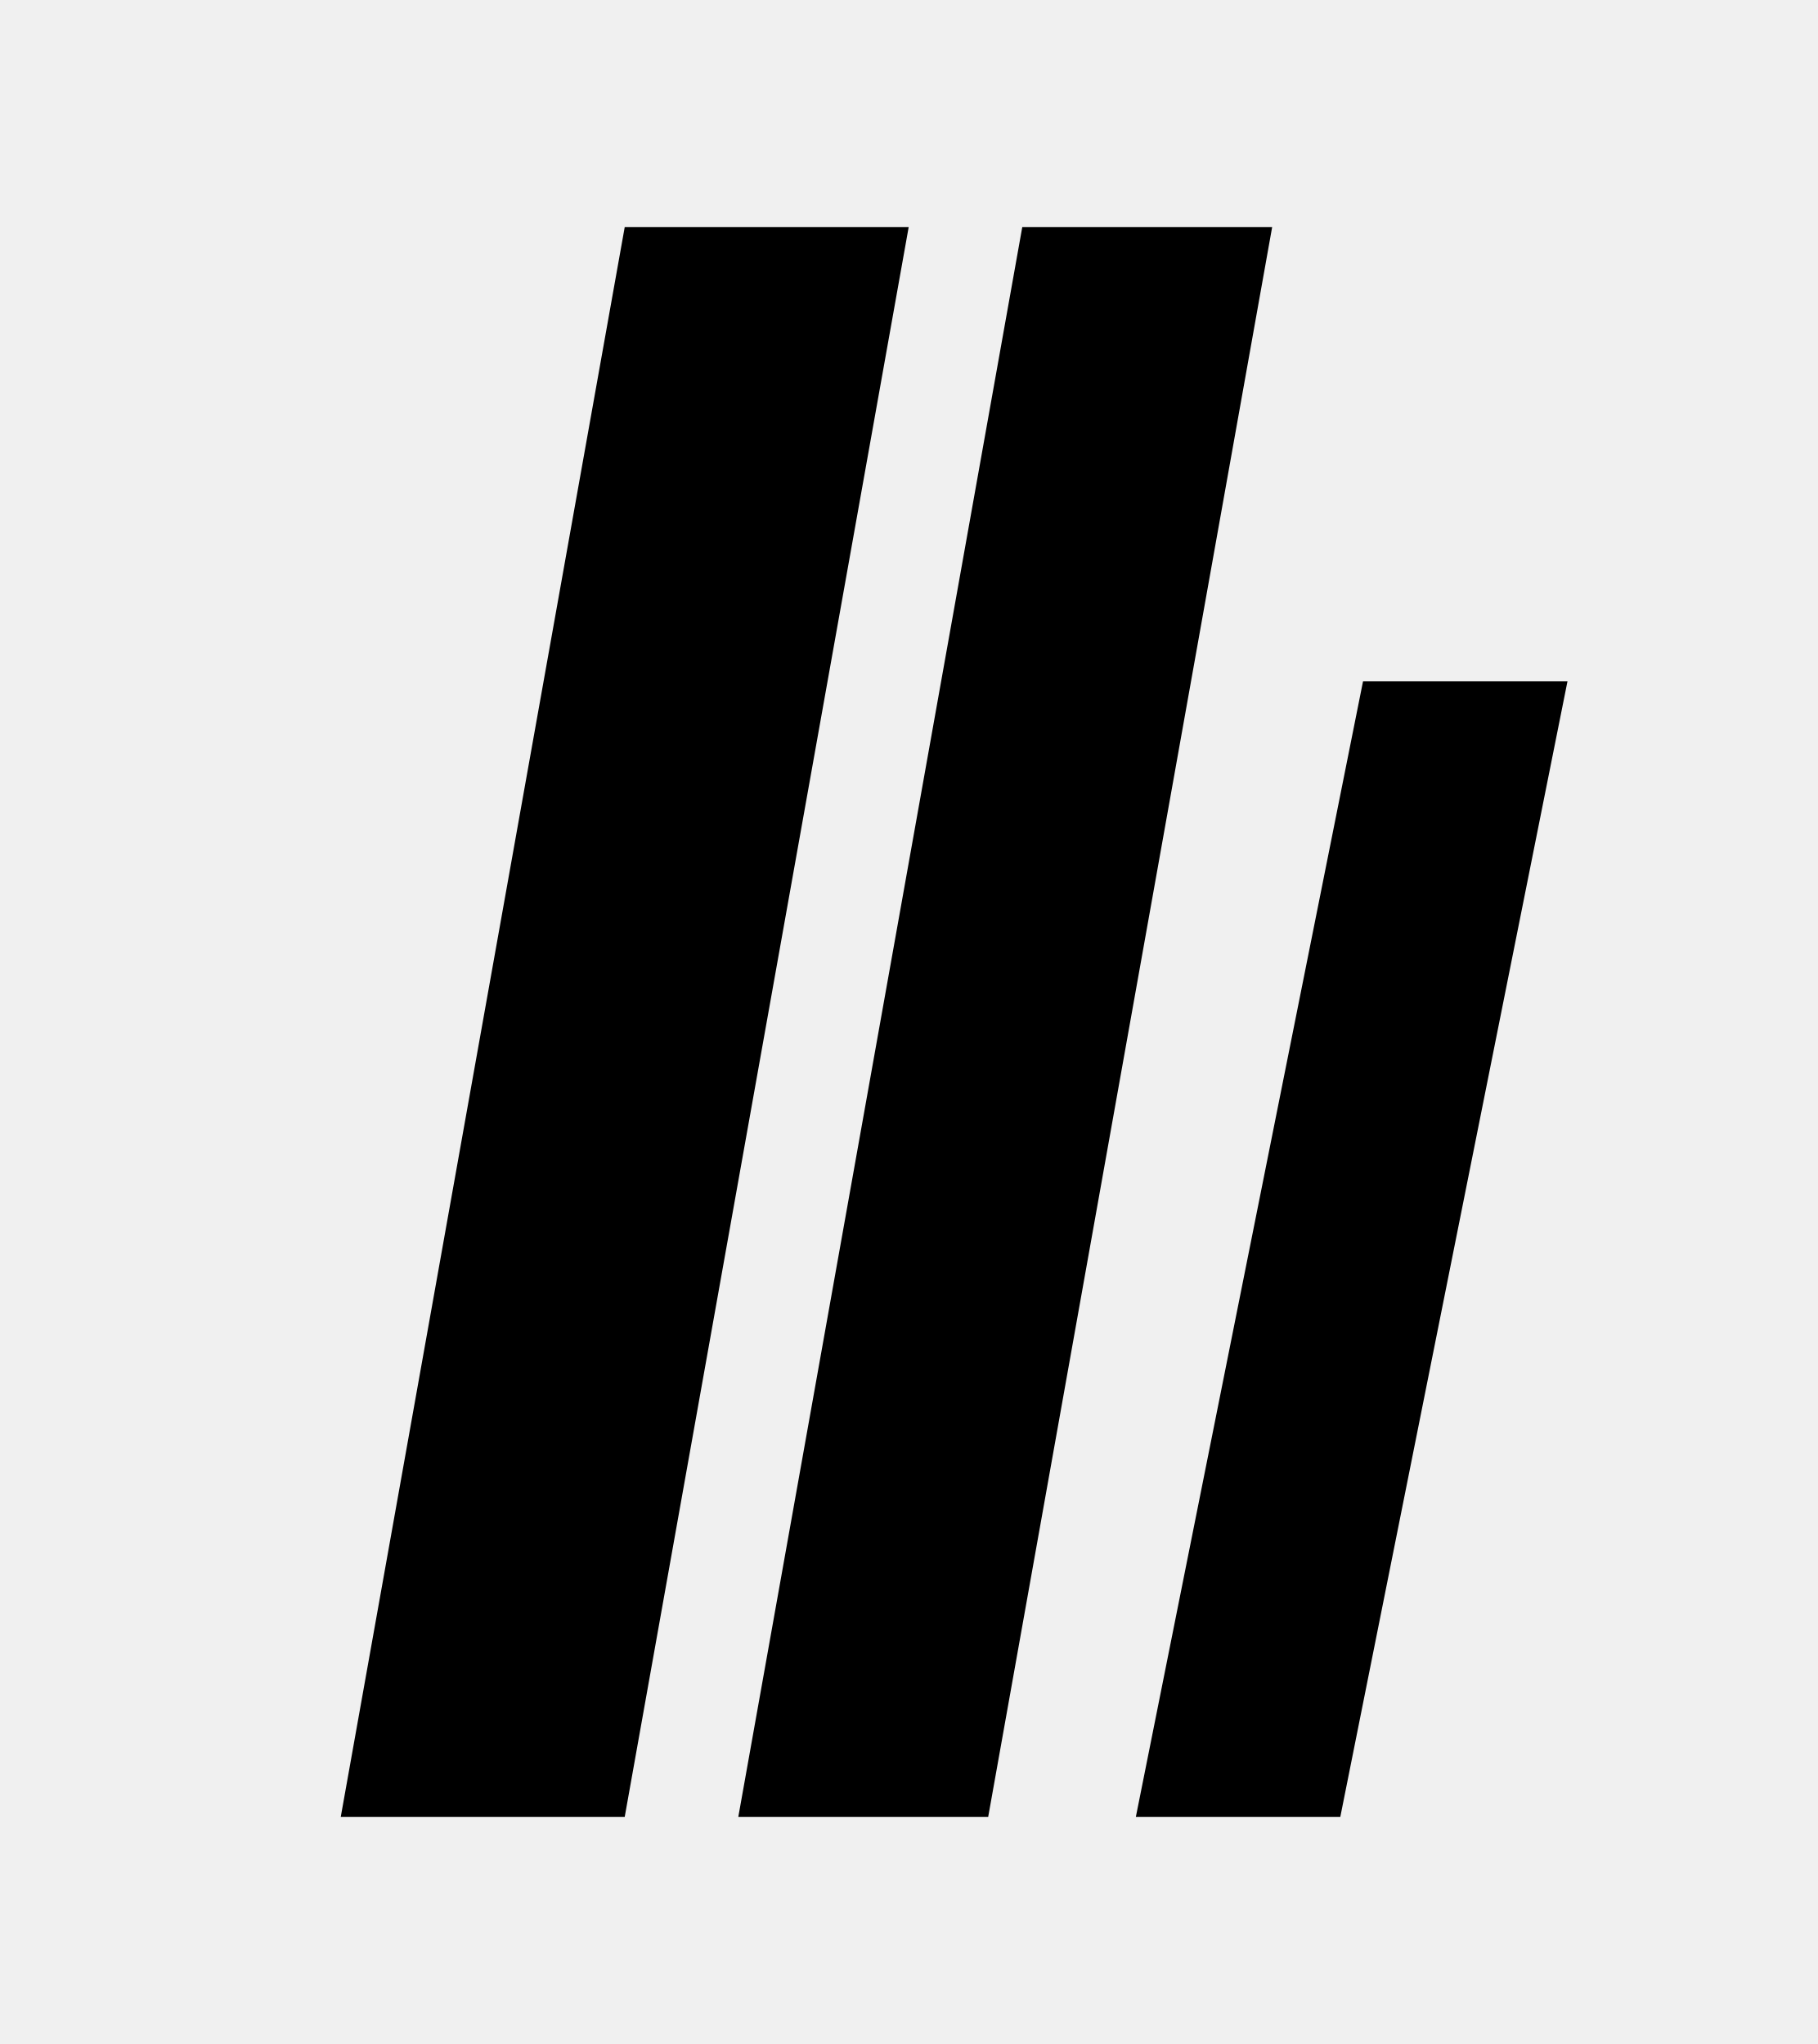
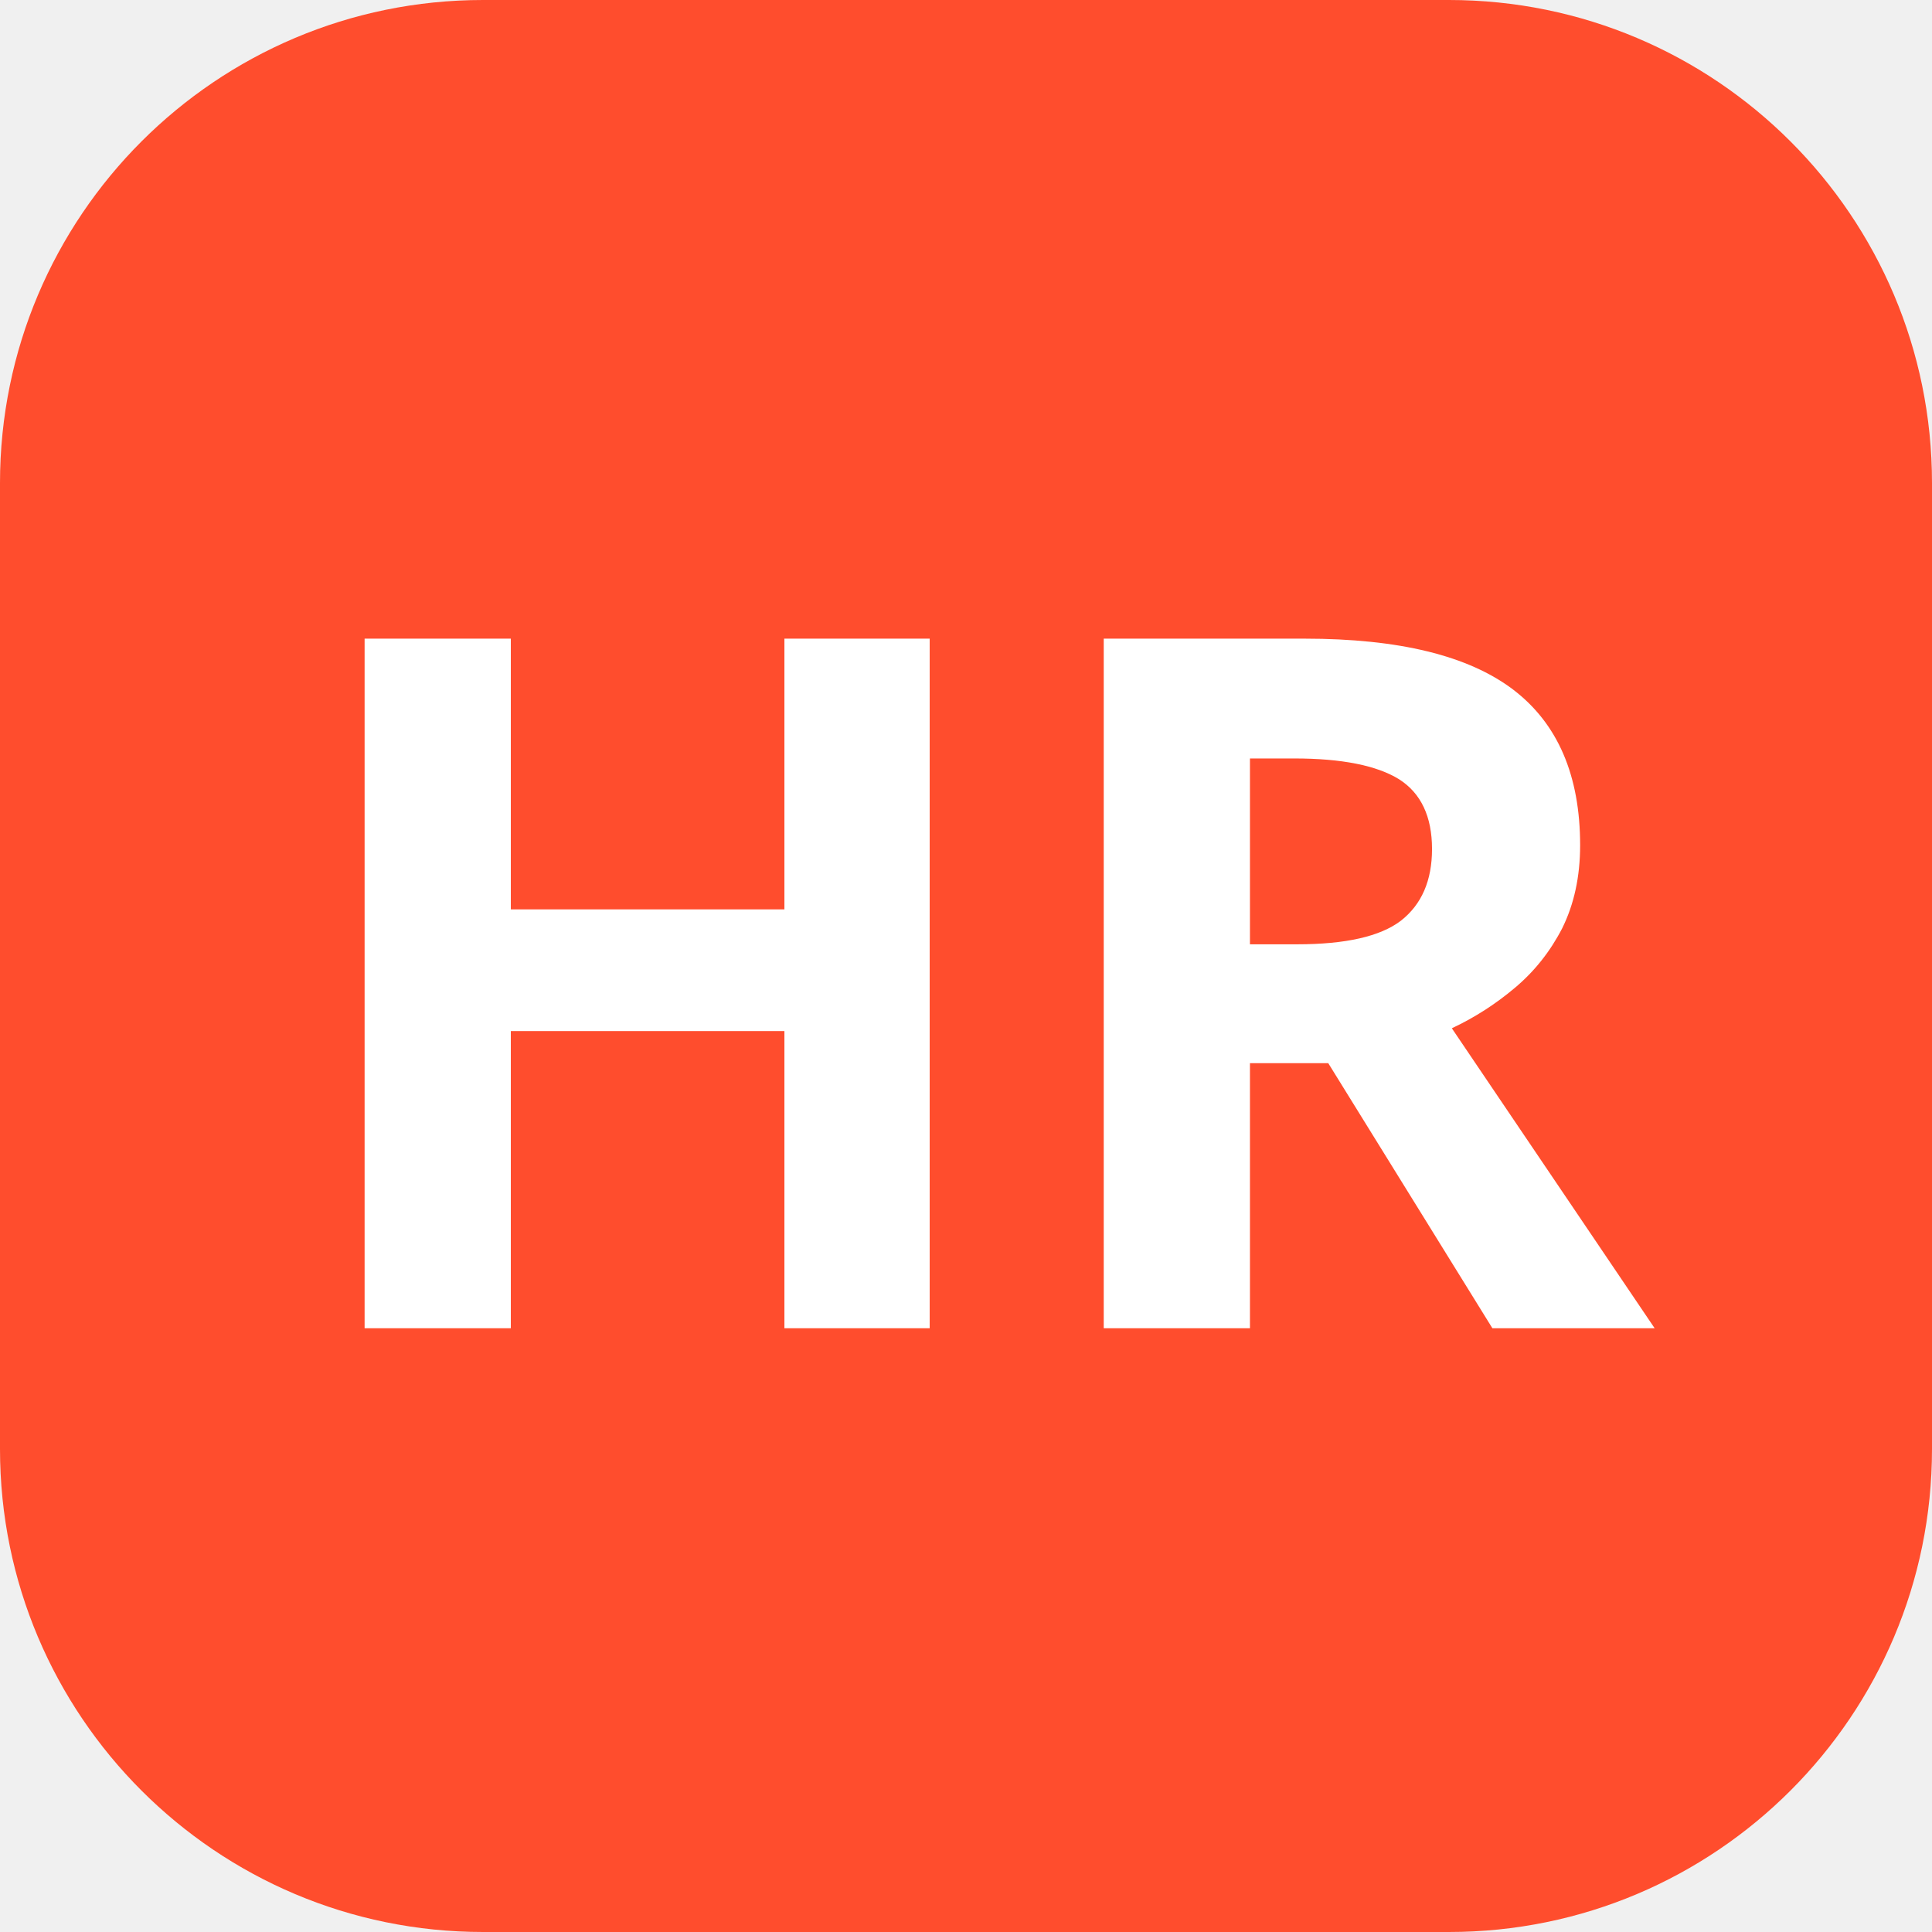
- <svg xmlns="http://www.w3.org/2000/svg" viewBox="50 40 160 180" fill="none">
-   <defs>
-     <linearGradient id="iconGrad" x1="0%" y1="0%" x2="0%" y2="100%">
-       <stop offset="0%" stopColor="#FF6B35" stopOpacity="1" />
-       <stop offset="100%" stopColor="#FF2D00" stopOpacity="1" />
-     </linearGradient>
-   </defs>
-   <g fill="url(#iconGrad)">
-     <polygon points="80,200 105,60 130,60 105,200" />
-     <polygon points="115,200 140,60 162,60 137,200" />
-     <polygon points="150,200 170,100 188,100 168,200" />
-   </g>
+ <svg xmlns="http://www.w3.org/2000/svg" viewBox="0 0 32 32">
+   <rect width="32" height="32" rx="8" fill="#FF4D2D" />
+   <text x="16" y="22" font-family="system-ui, sans-serif" font-size="16" font-weight="700" fill="white" text-anchor="middle">HR</text>
</svg>
